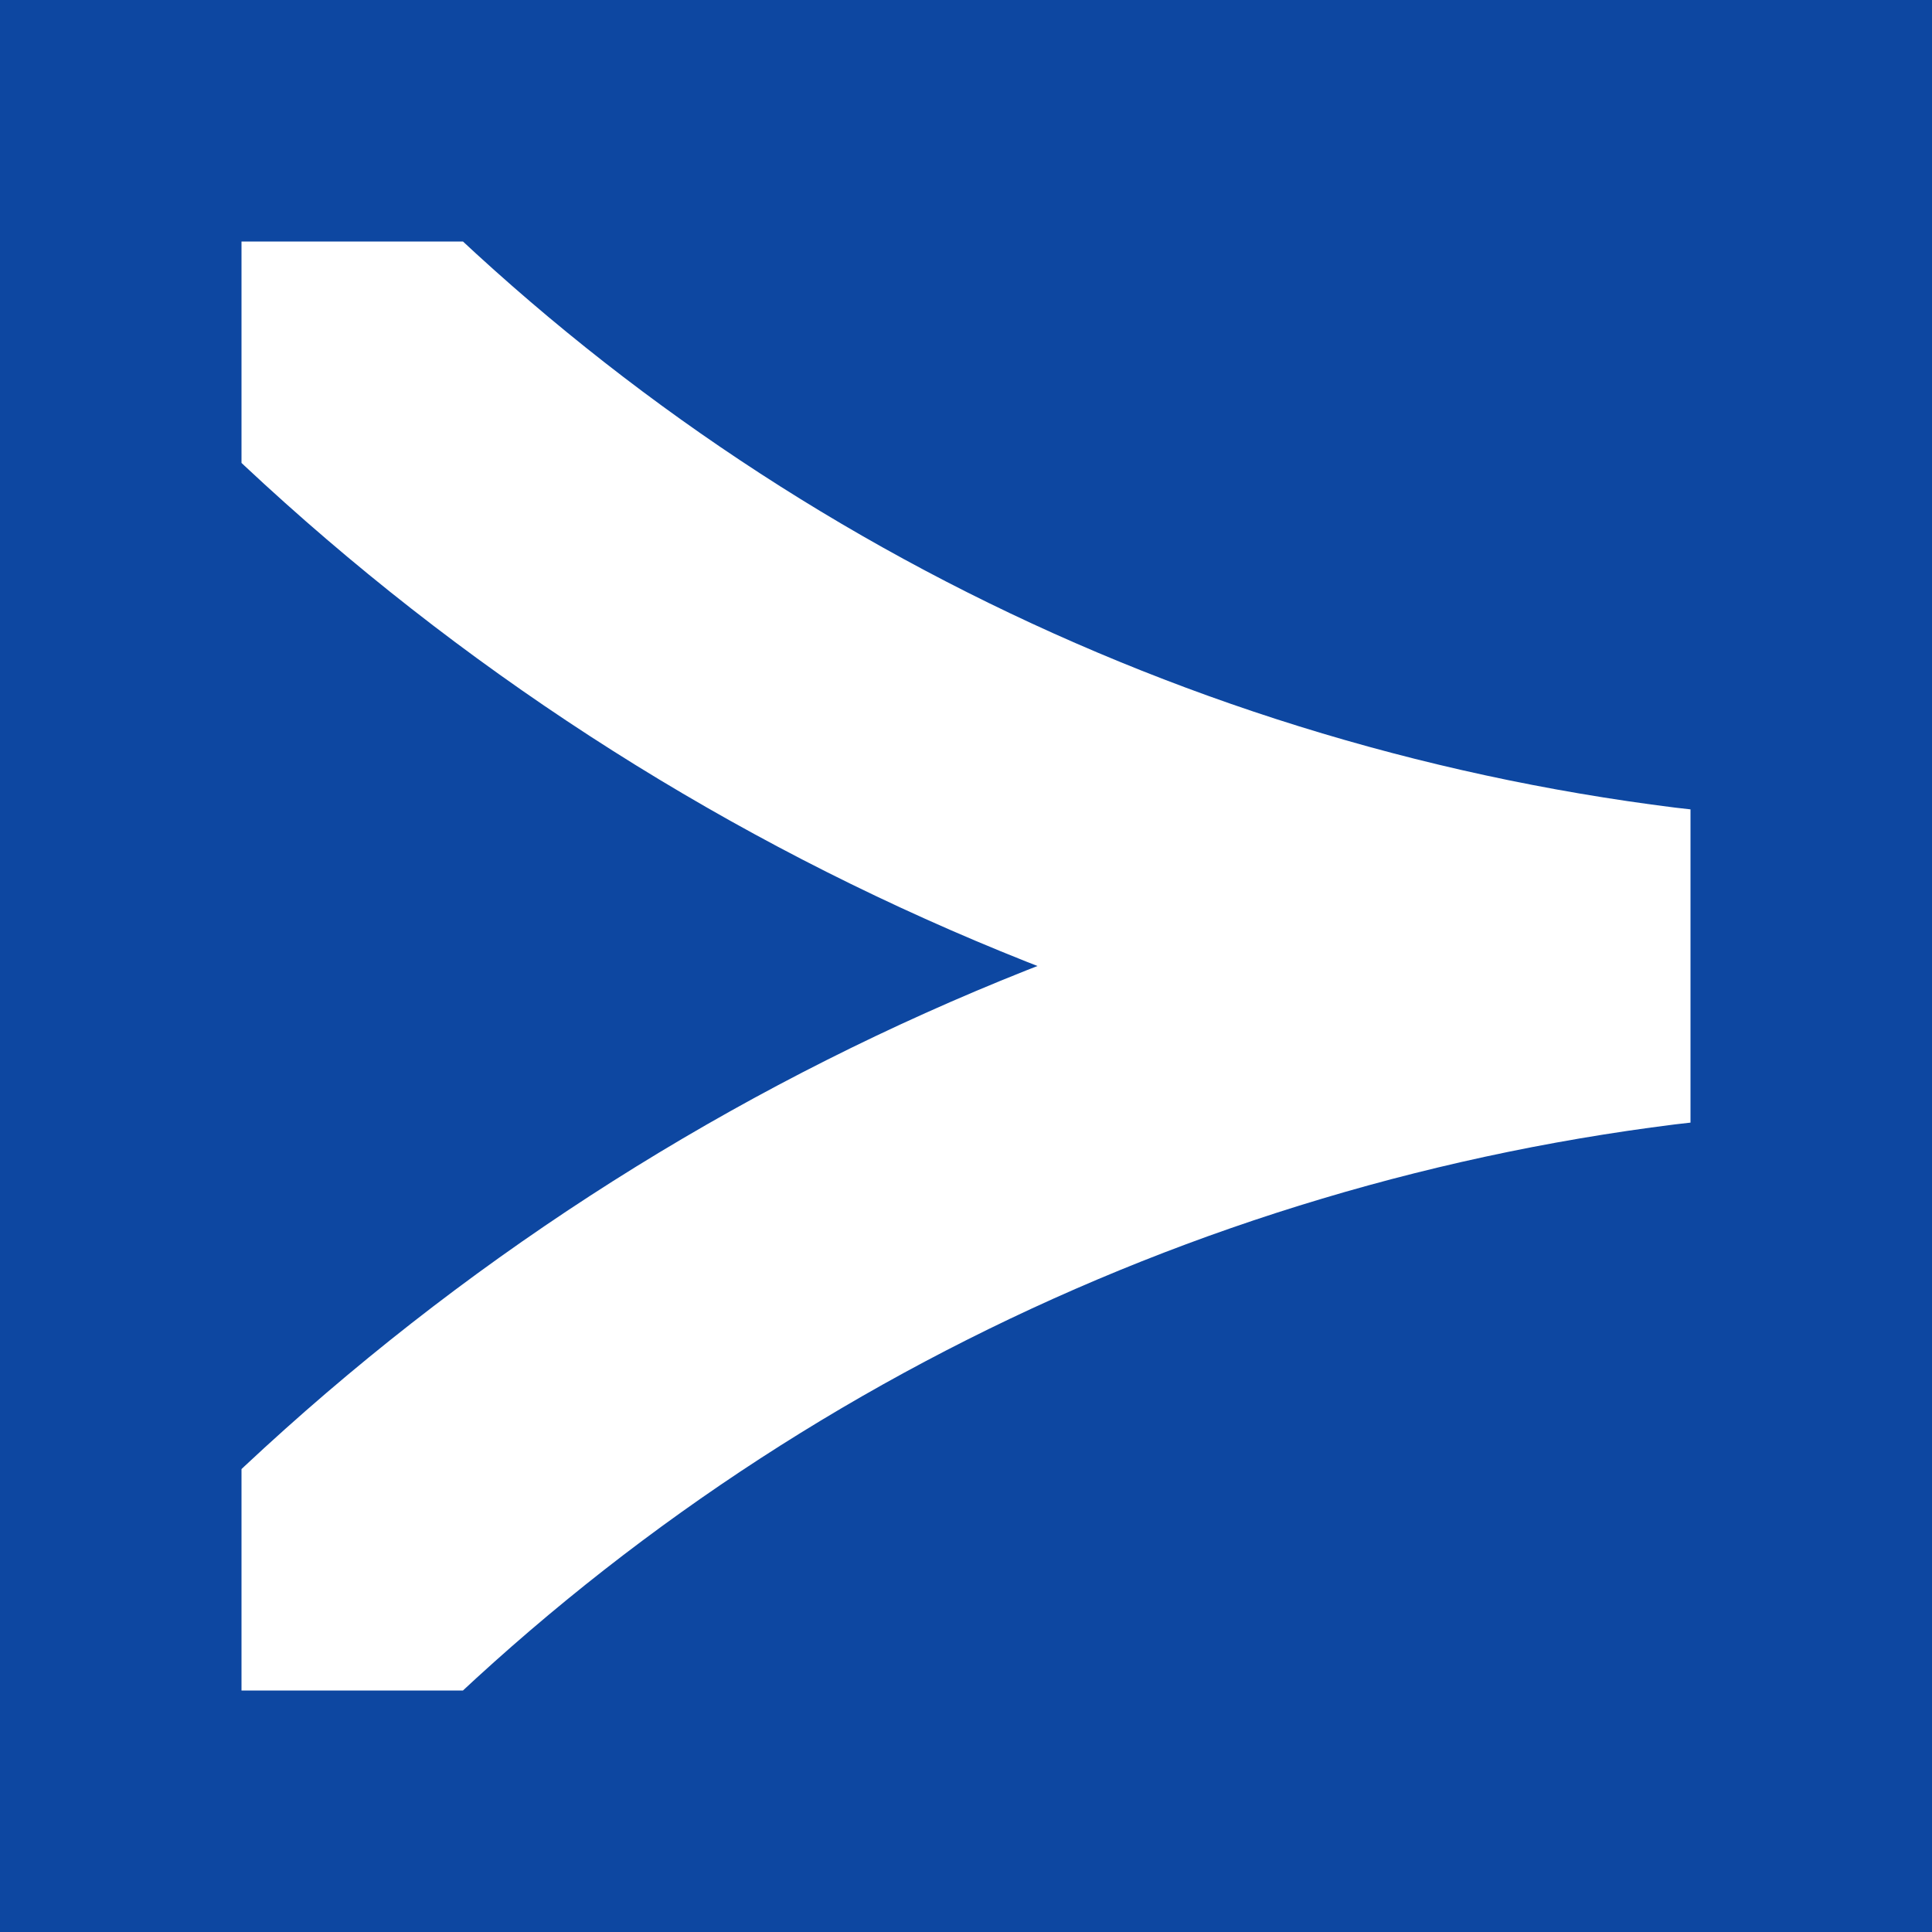
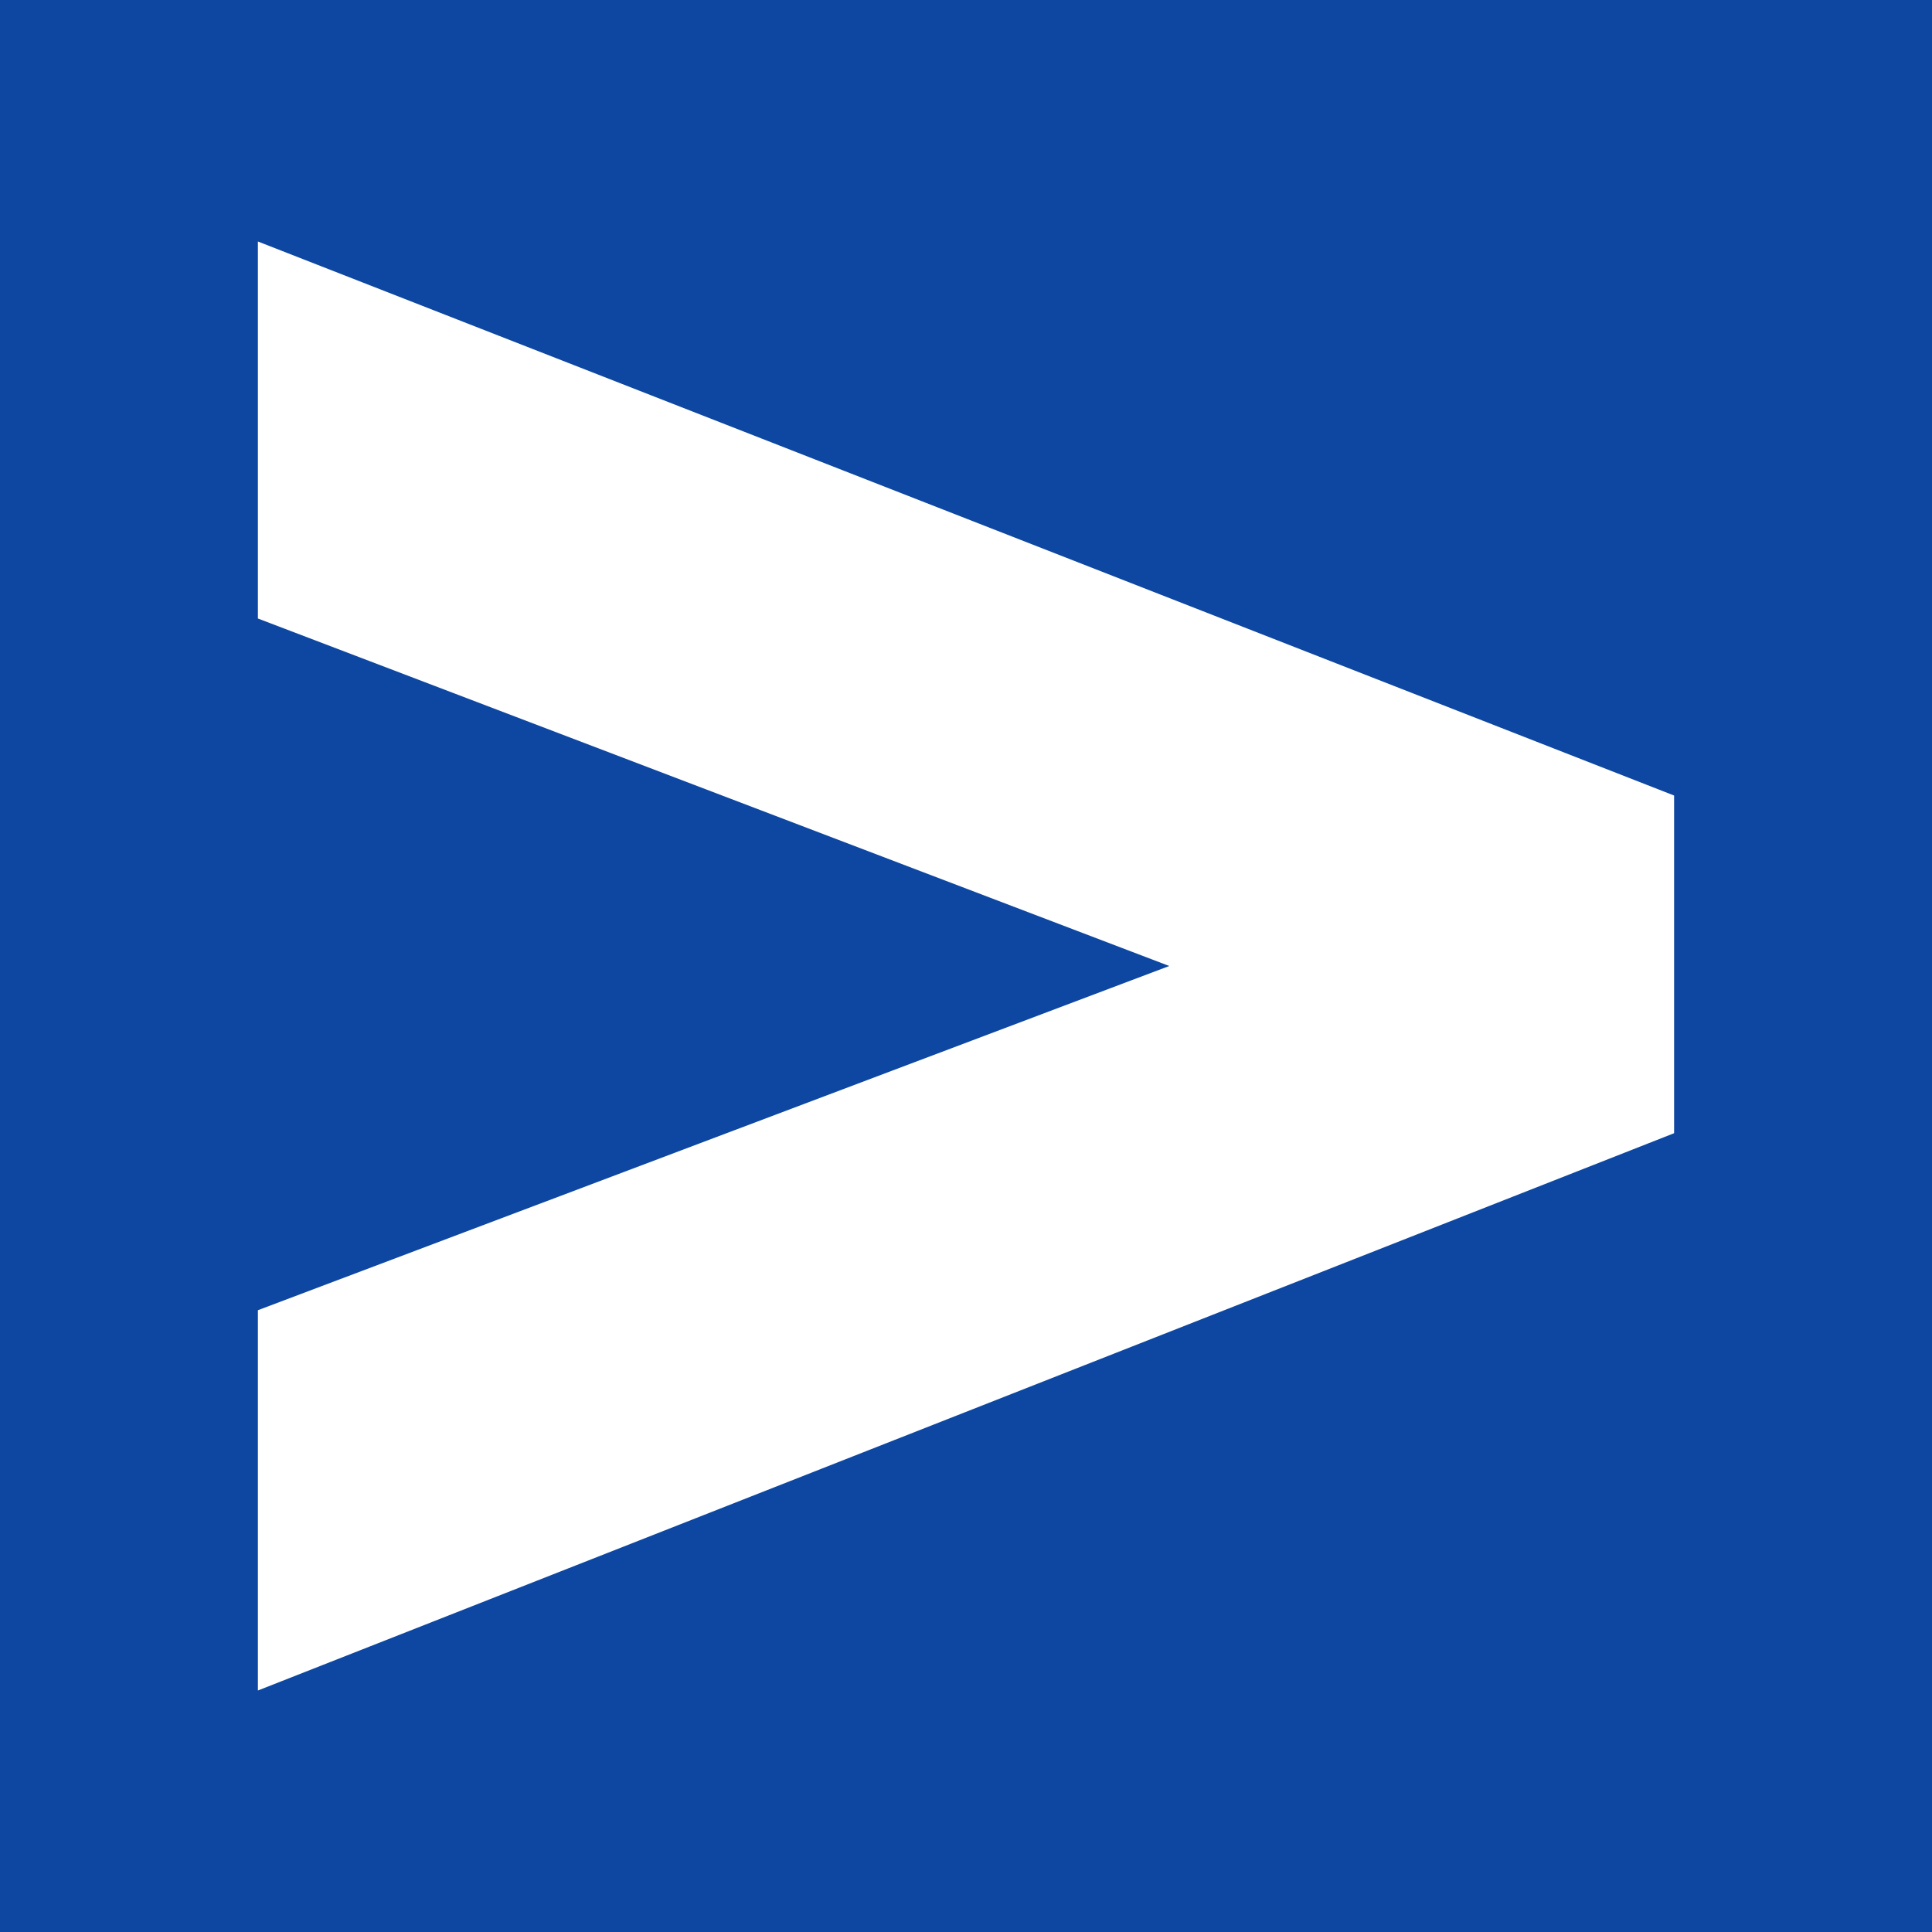
<svg xmlns="http://www.w3.org/2000/svg" width="1024" height="1024" viewBox="0 0 1024 1024" role="img" aria-labelledby="unitary-app-icon-title">
  <defs>
    <clipPath id="unitary-app-icon-box">
      <rect x="128" y="128" width="768" height="768" />
    </clipPath>
  </defs>
  <rect width="1024" height="1024" fill="#0D47A1" />
  <g clip-path="url(#unitary-app-icon-box)">
    <g transform="translate(128 128)">
-       <path d="M 0 0 A 1236.09 1236.09 0 0 0 763.3 384 A 1236.09 1236.09 0 0 0 0 768" fill="none" stroke="#FFFFFF" stroke-width="165.888" stroke-linecap="butt" stroke-linejoin="miter" stroke-miterlimit="12" />
+       <path d="M8.69 768L8.69 566.44L491.73 384L8.69 199.82L8.69 0L759.31 293.65L759.31 472.62Z" fill="#FFFFFF" />
    </g>
  </g>
</svg>
